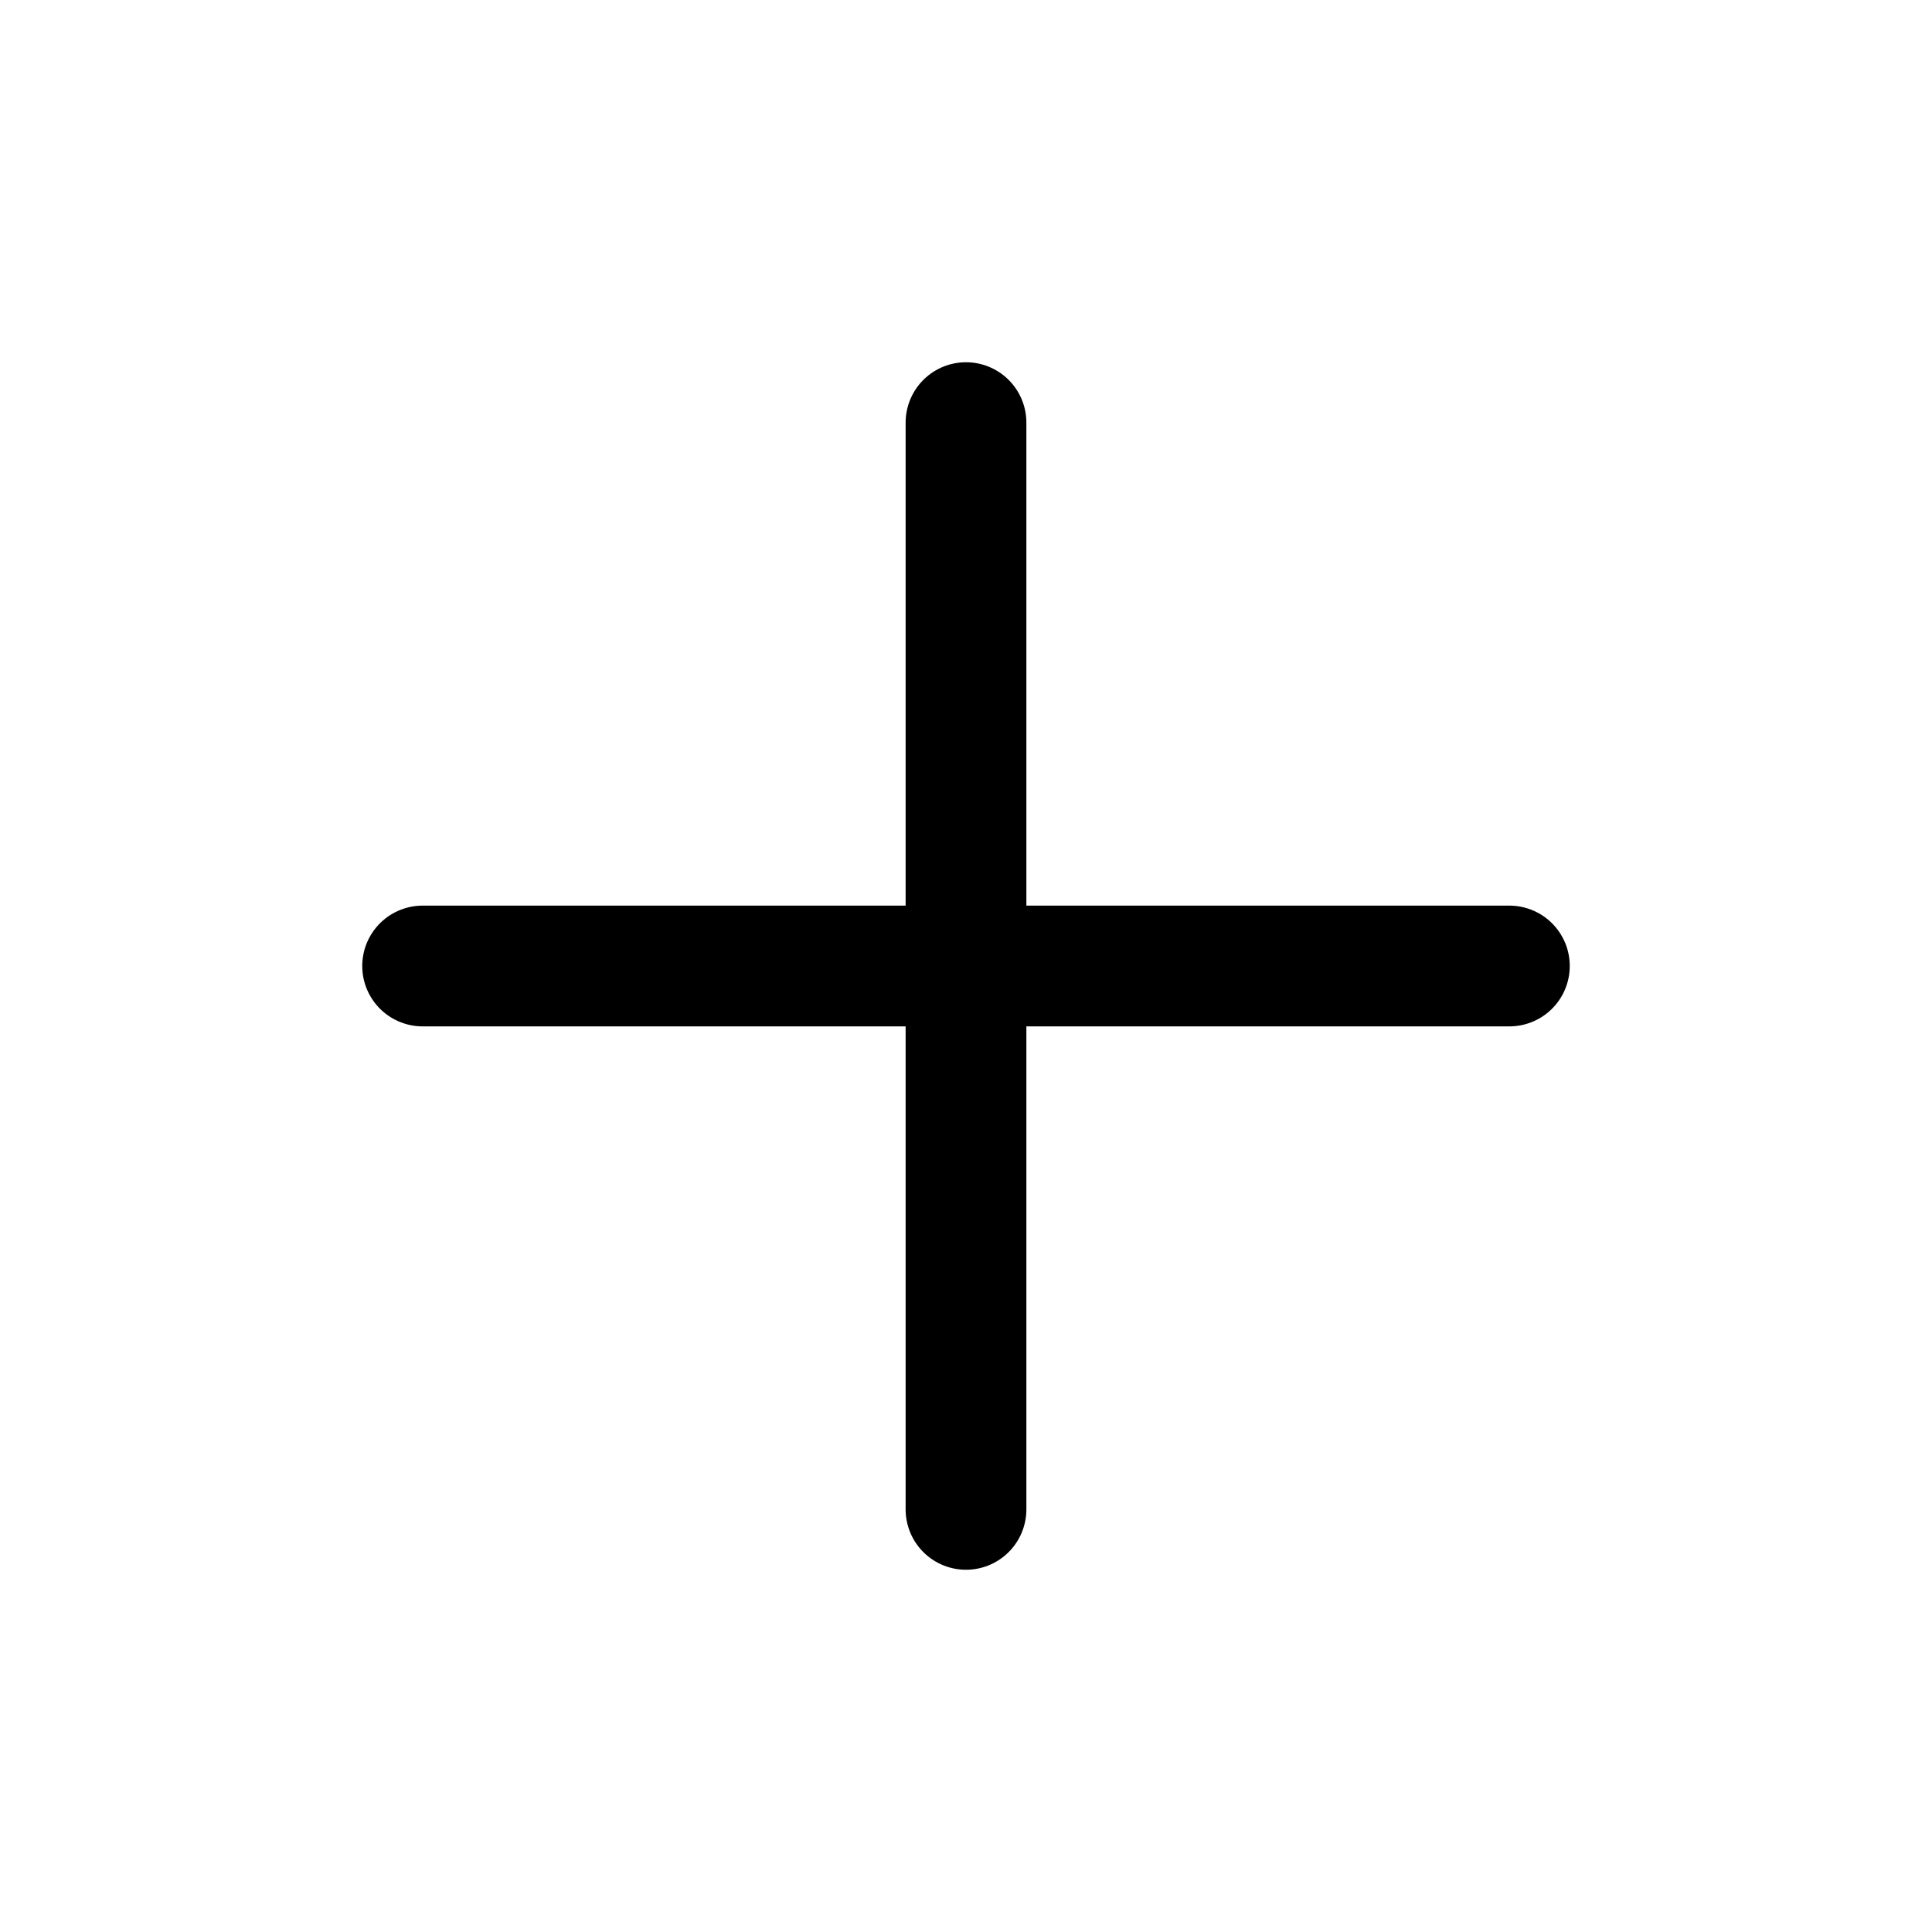
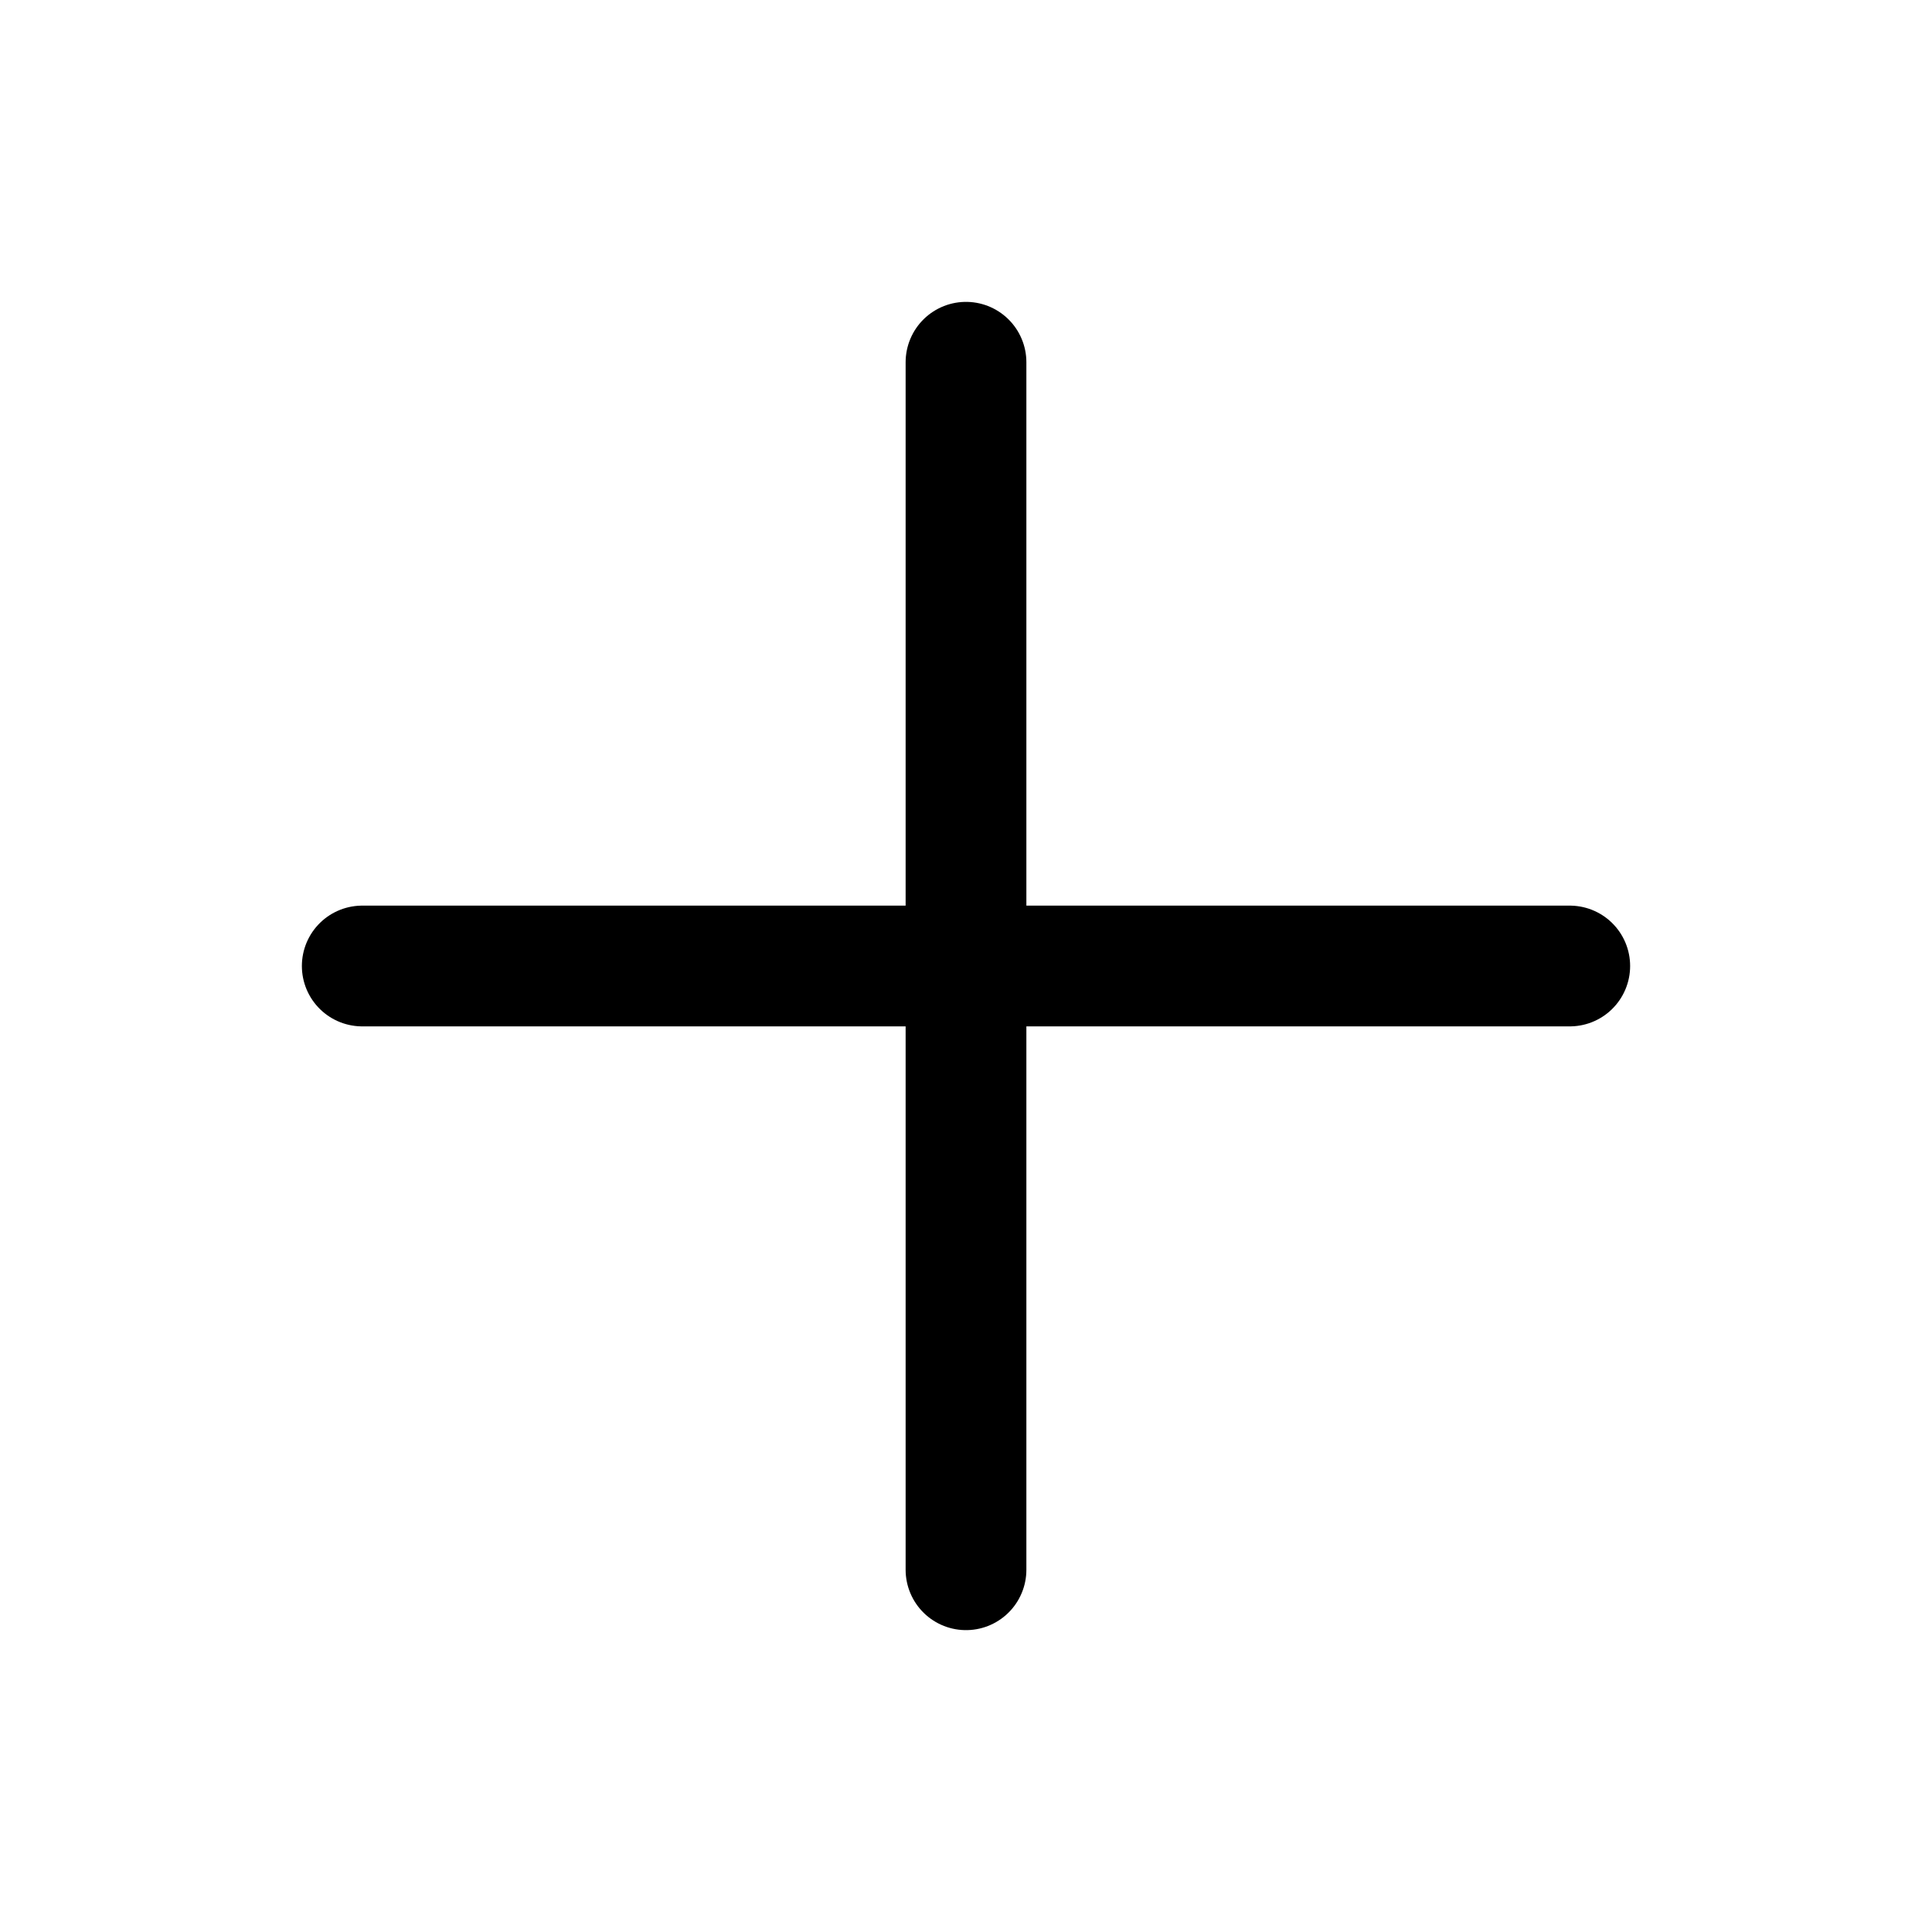
- <svg xmlns="http://www.w3.org/2000/svg" class="ionicon" viewBox="0 0 512 512">
-   <path fill="none" stroke="currentColor" stroke-linecap="round" stroke-linejoin="round" stroke-width="32" d="M256 112v288M400 256H112" />
+ <svg xmlns="http://www.w3.org/2000/svg" fill="none" viewBox="0 0 24 24" stroke-width="1.5" stroke="currentColor" class="size-6">
+   <path stroke-linecap="round" stroke-linejoin="round" d="M12 4.5v15m7.5-7.5h-15" />
</svg>
